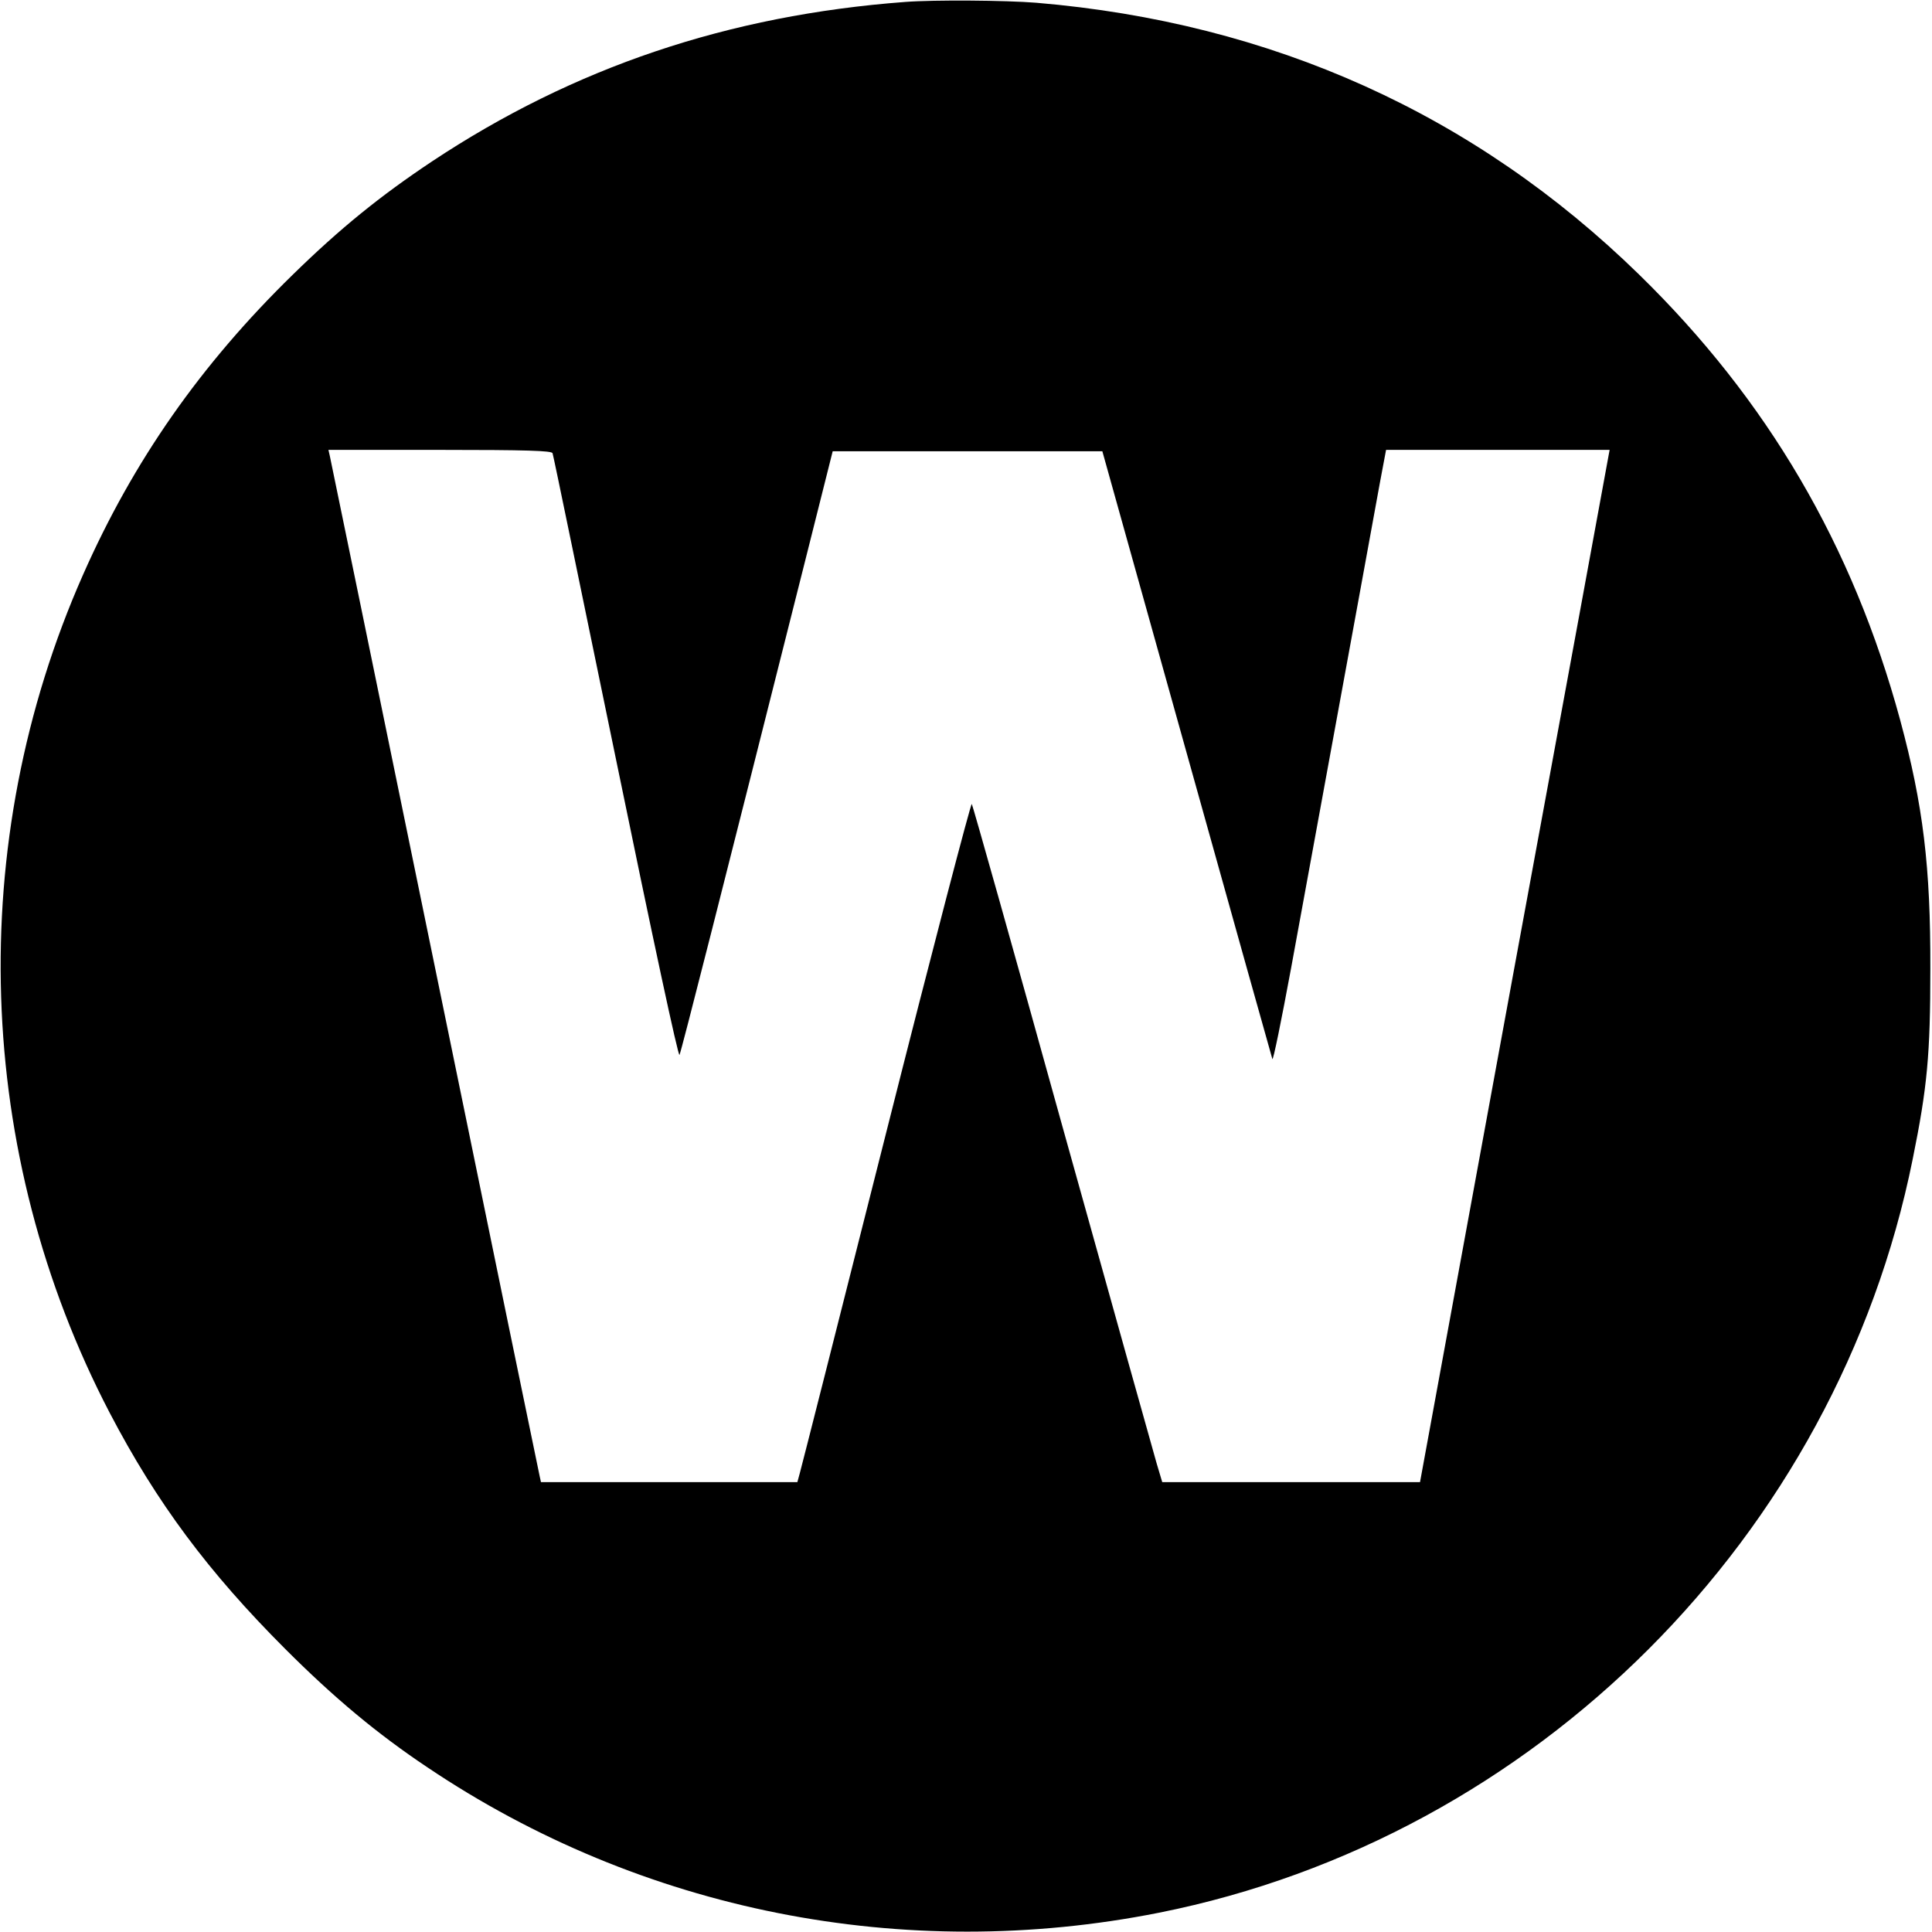
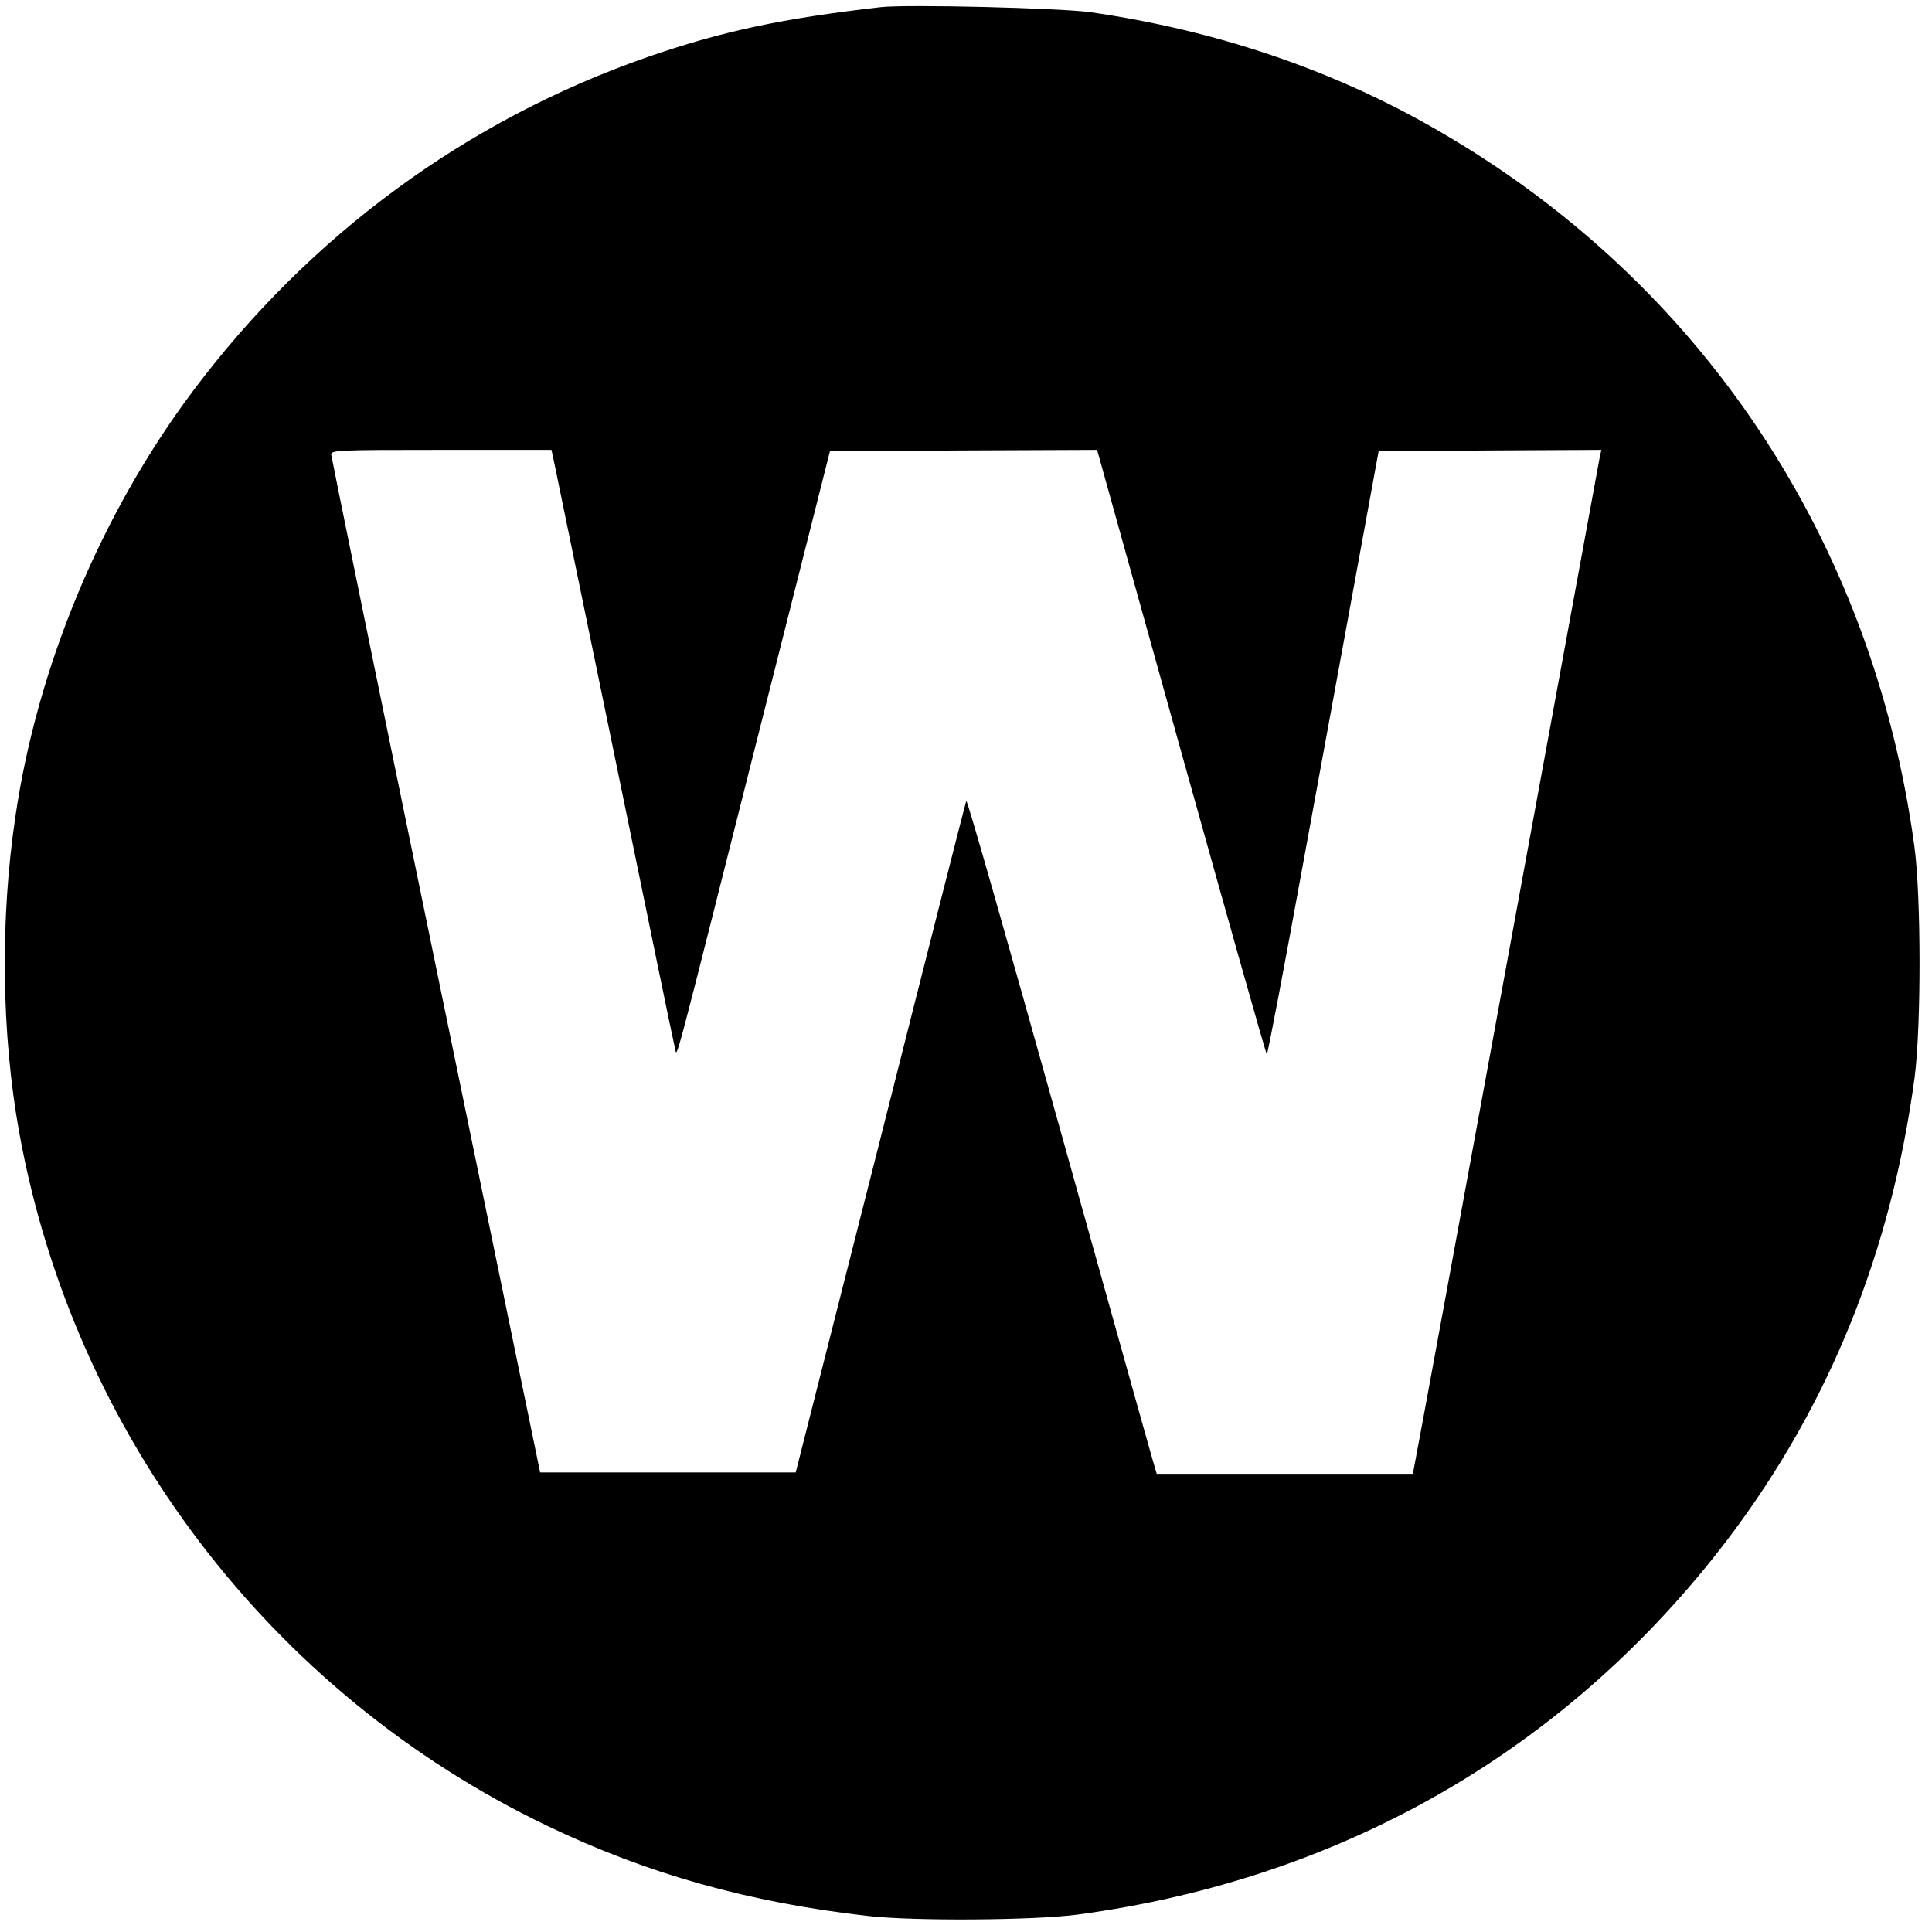
<svg xmlns="http://www.w3.org/2000/svg" version="1.0" width="700pt" height="700pt" viewBox="0 0 700 700" preserveAspectRatio="xMidYMid meet">
  <g transform="translate(0,700) scale(0.1,-0.1)" fill="#000000" stroke="none">
-     <path d="M3280 6993 c-641 -48 -1201 -237 -1715 -578 -189 -126 -332 -242 -504 -410 -334 -326 -578 -675 -760 -1087 -430 -972 -394 -2097 97 -3038 170 -325 357 -576 636 -855 177 -177 333 -307 514 -428 776 -522 1727 -711 2652 -527 1363 272 2455 1364 2730 2730 53 261 64 379 64 690 1 370 -26 592 -109 900 -172 634 -481 1161 -946 1615 -596 582 -1331 913 -2184 985 -111 9 -371 11 -475 3z m-1278 -1635 c3 -7 105 -505 229 -1105 135 -657 227 -1086 231 -1075 7 15 150 578 462 1817 l93 370 488 0 489 0 306 -1095 c168 -602 308 -1101 310 -1107 3 -7 33 141 68 330 239 1304 303 1656 322 1760 l22 117 405 0 405 0 -5 -27 c-3 -16 -157 -857 -344 -1870 l-338 -1843 -467 0 -467 0 -20 67 c-11 38 -165 588 -342 1223 -176 635 -324 1160 -328 1167 -3 6 -143 -529 -310 -1190 -167 -661 -308 -1217 -313 -1234 l-9 -33 -464 0 -465 0 -5 23 c-3 12 -174 843 -380 1847 -206 1004 -377 1835 -380 1848 l-5 22 404 0 c314 0 405 -3 408 -12z" />
+     <path d="M3190 6974 c-357 -41 -574 -87 -845 -181 -654 -228 -1223 -645 -1646 -1210 -332 -443 -563 -995 -643 -1540 -56 -376 -51 -789 14 -1148 198 -1092 912 -2030 1912 -2510 364 -175 732 -278 1163 -327 166 -19 601 -16 759 5 964 129 1781 602 2359 1364 365 483 589 1037 674 1669 24 184 24 657 -1 839 -151 1110 -774 2045 -1731 2595 -375 217 -798 360 -1255 426 -109 15 -665 29 -760 18z m-1186 -1631 c3 -16 103 -498 221 -1073 118 -575 217 -1056 221 -1070 8 -30 -13 -108 312 1180 l249 985 484 3 484 2 305 -1095 c168 -602 307 -1095 310 -1095 3 0 61 305 129 678 68 372 158 864 200 1092 l76 415 404 3 403 2 -6 -27 c-3 -16 -152 -827 -331 -1803 -179 -976 -330 -1799 -336 -1827 l-10 -53 -464 0 -464 0 -14 48 c-8 26 -162 577 -343 1225 -181 648 -330 1173 -333 1165 -3 -7 -143 -557 -311 -1223 l-307 -1210 -463 0 -463 0 -378 1835 c-208 1009 -378 1843 -379 1853 0 16 26 17 399 17 l399 0 6 -27z" />
  </g>
</svg>
